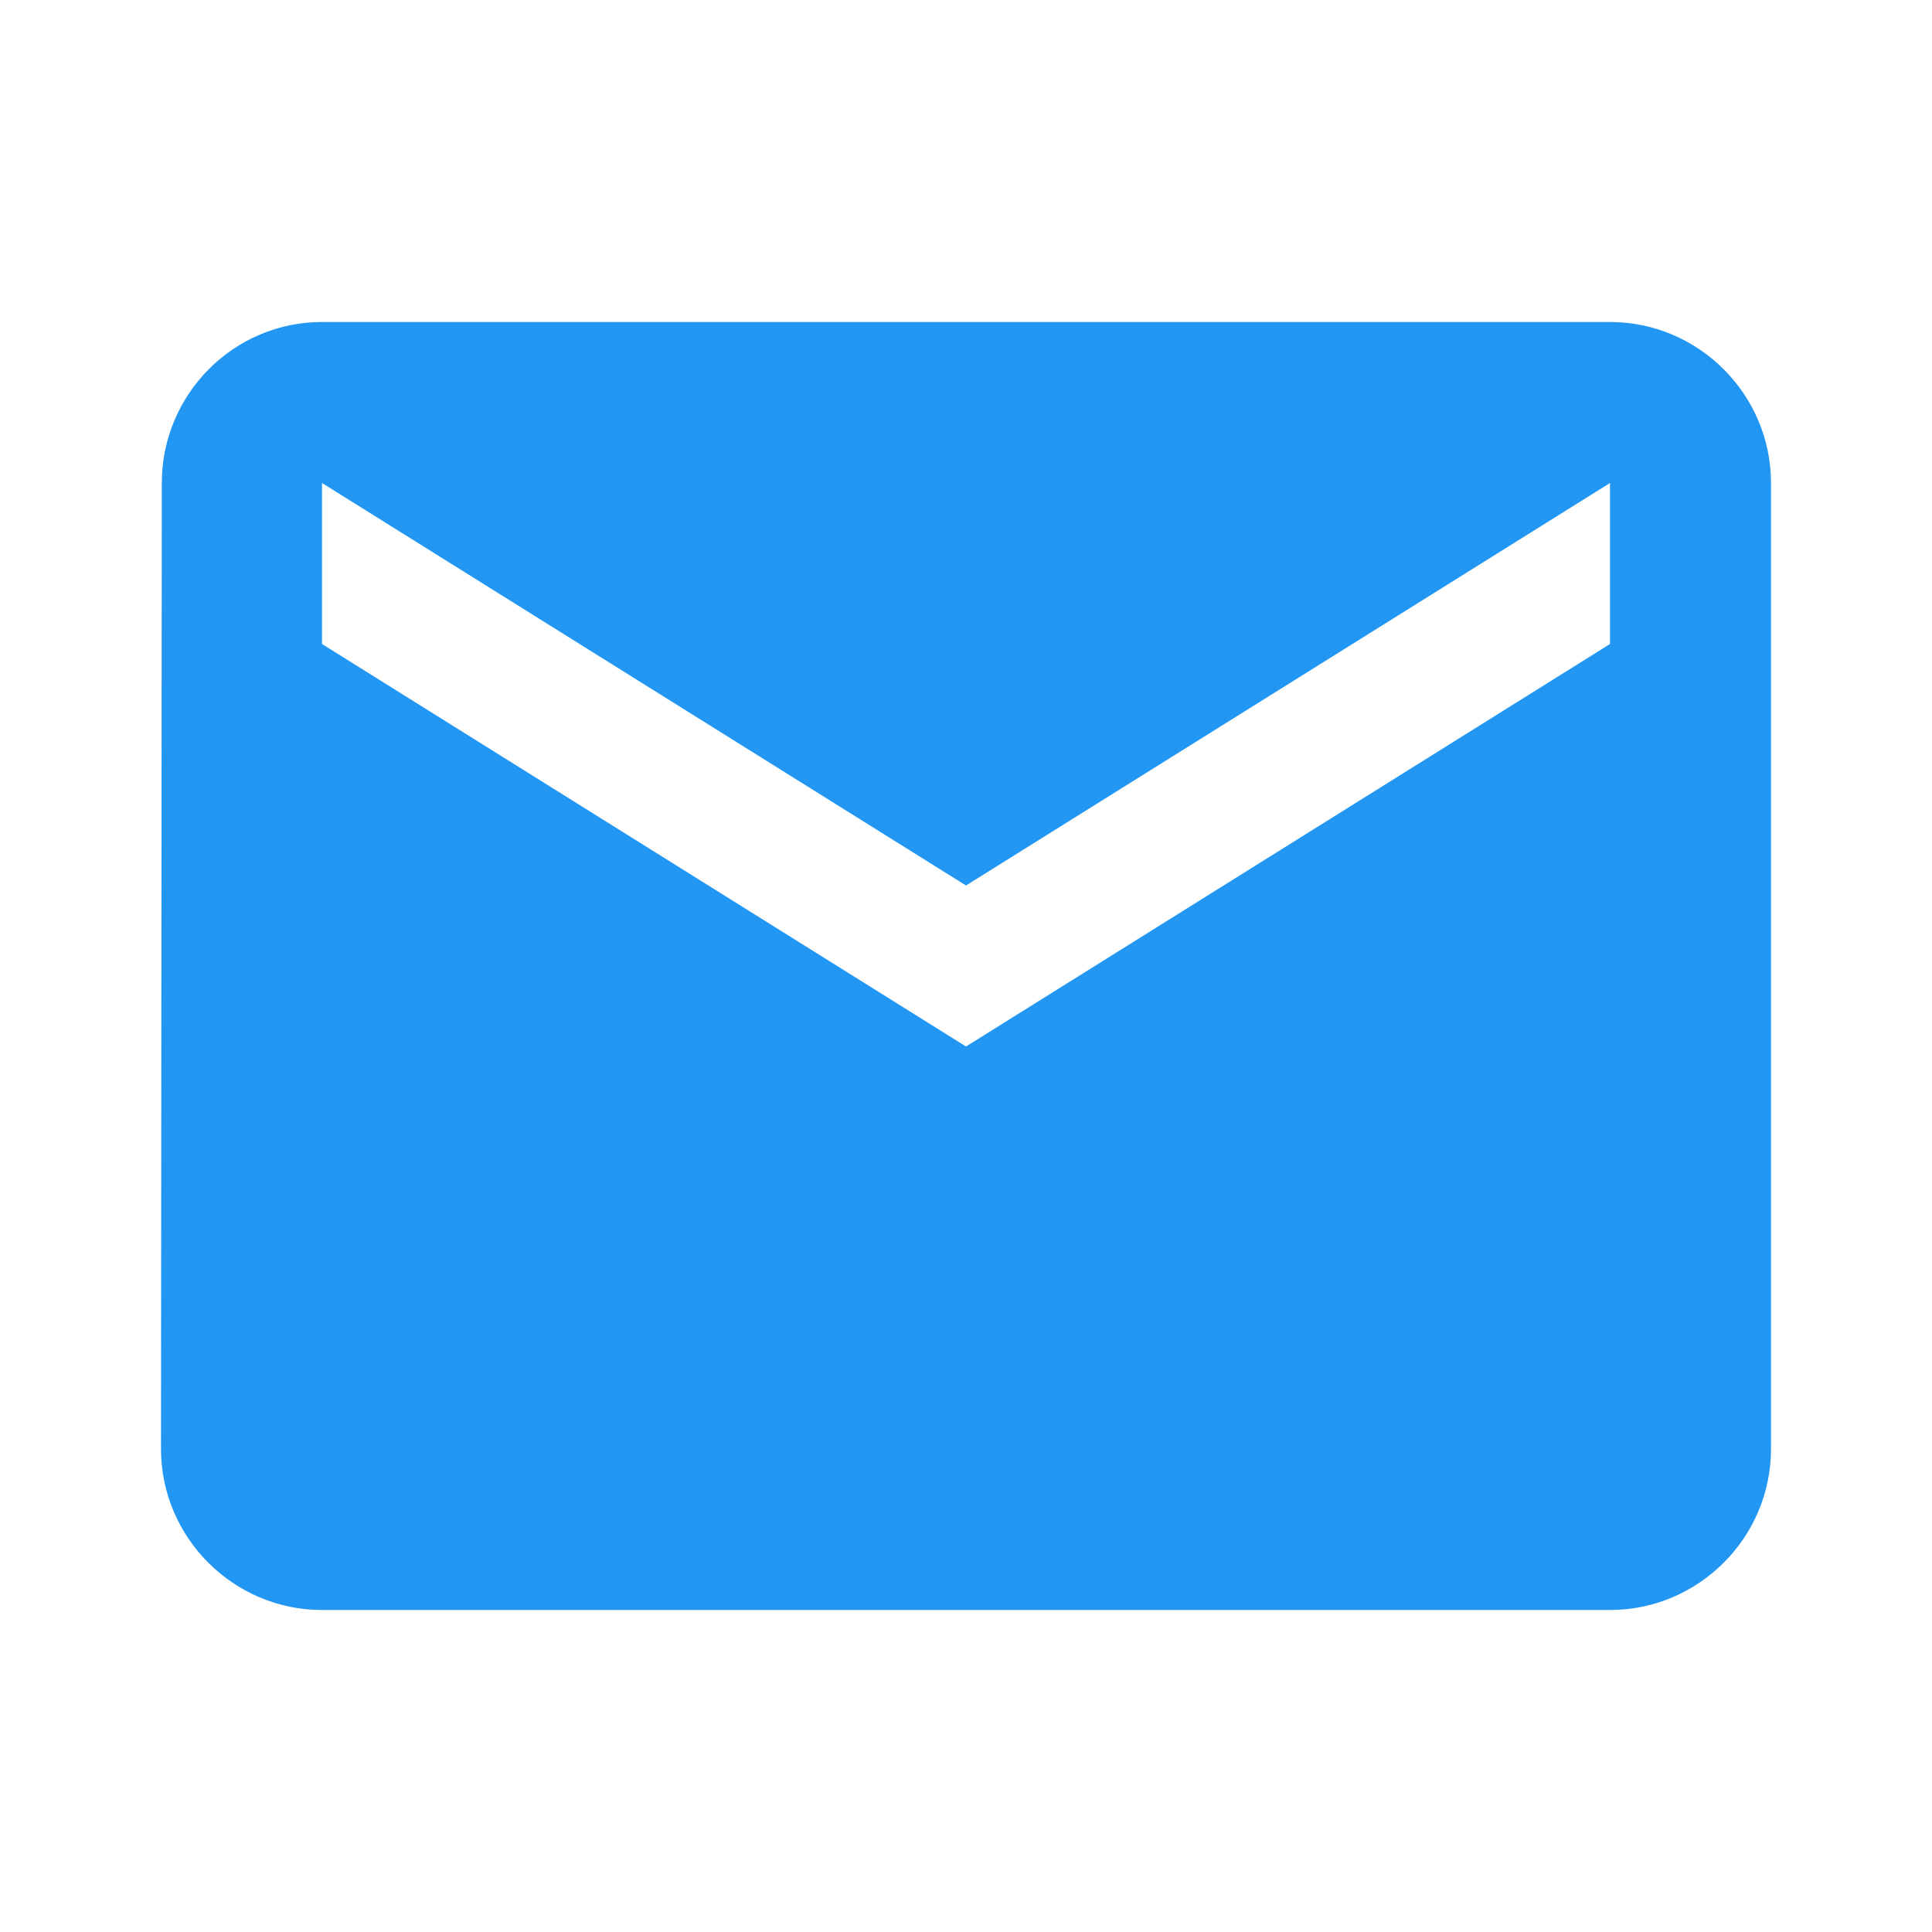
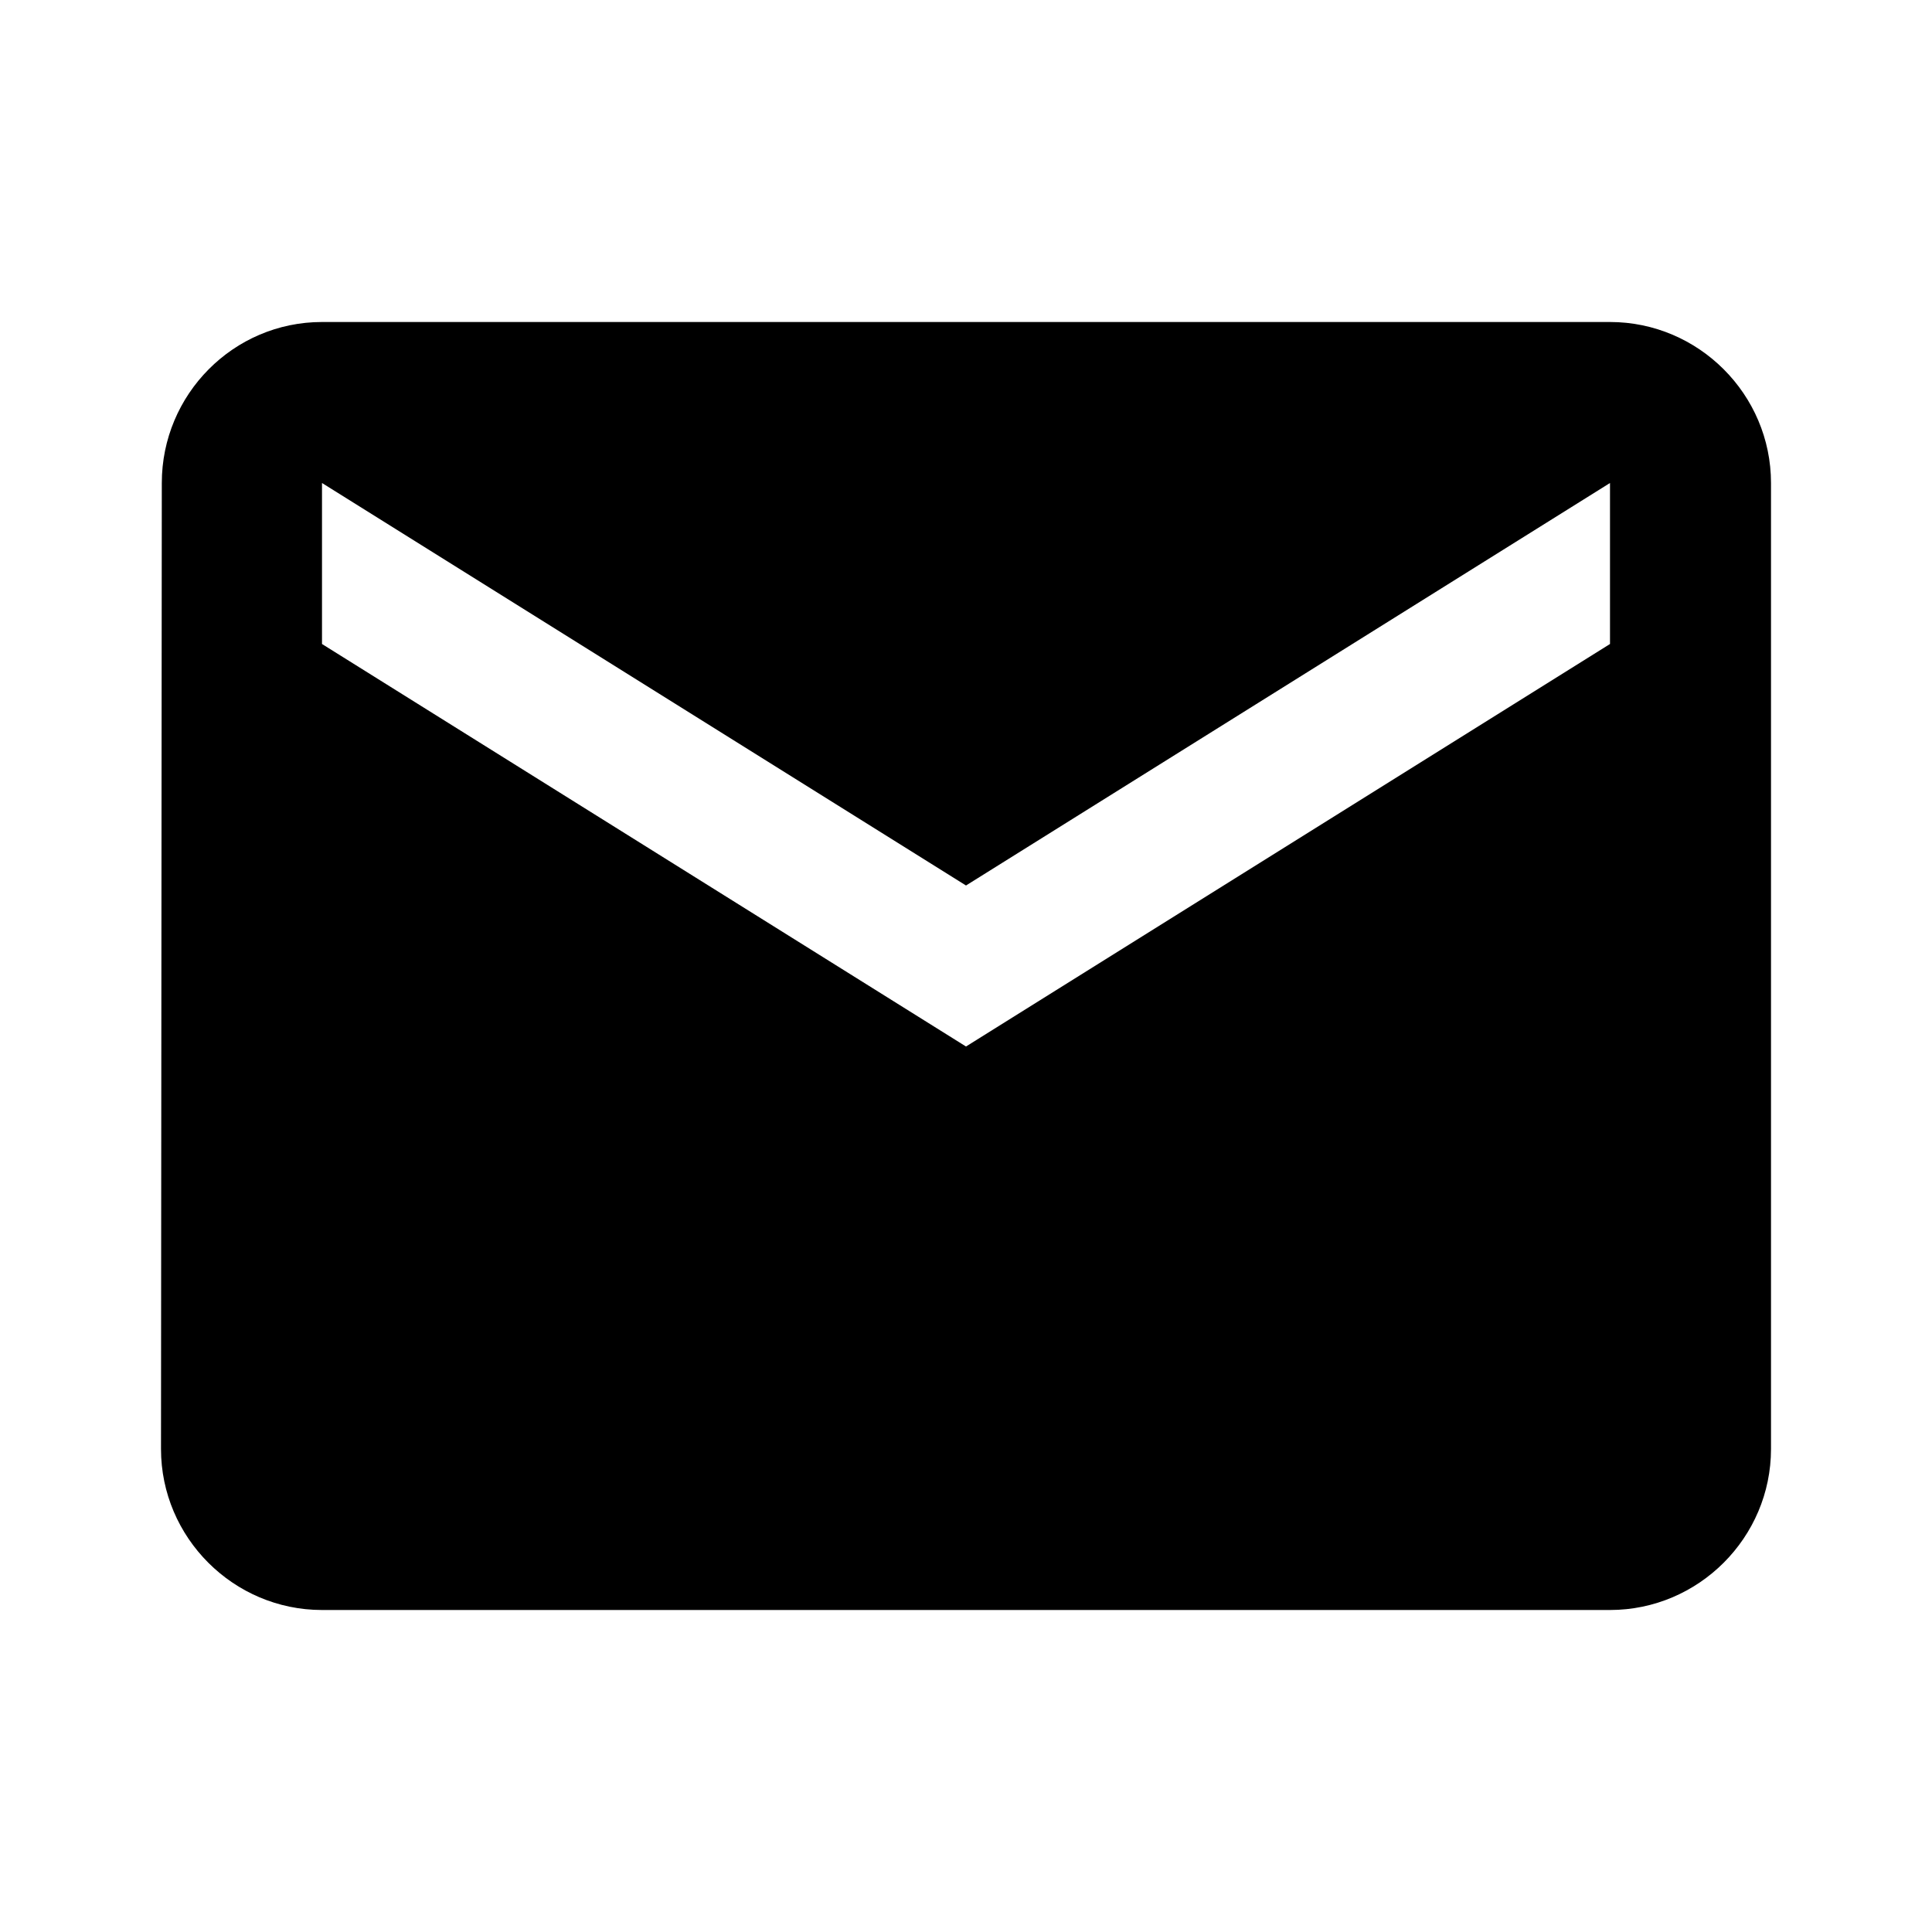
- <svg xmlns="http://www.w3.org/2000/svg" width="24" height="24" viewBox="0 0 24 24" fill="#2196F3">
+ <svg xmlns="http://www.w3.org/2000/svg" width="24" height="24" viewBox="0 0 24 24" fill="#000">
  <path d="M20 4H4C2.9 4 2.01 4.9 2.01 6L2 18C2 19.1 2.9 20 4 20H20C21.1 20 22 19.1 22 18V6C22 4.9 21.1 4 20 4ZM20 8L12 13L4 8V6L12 11L20 6V8Z" />
</svg>
